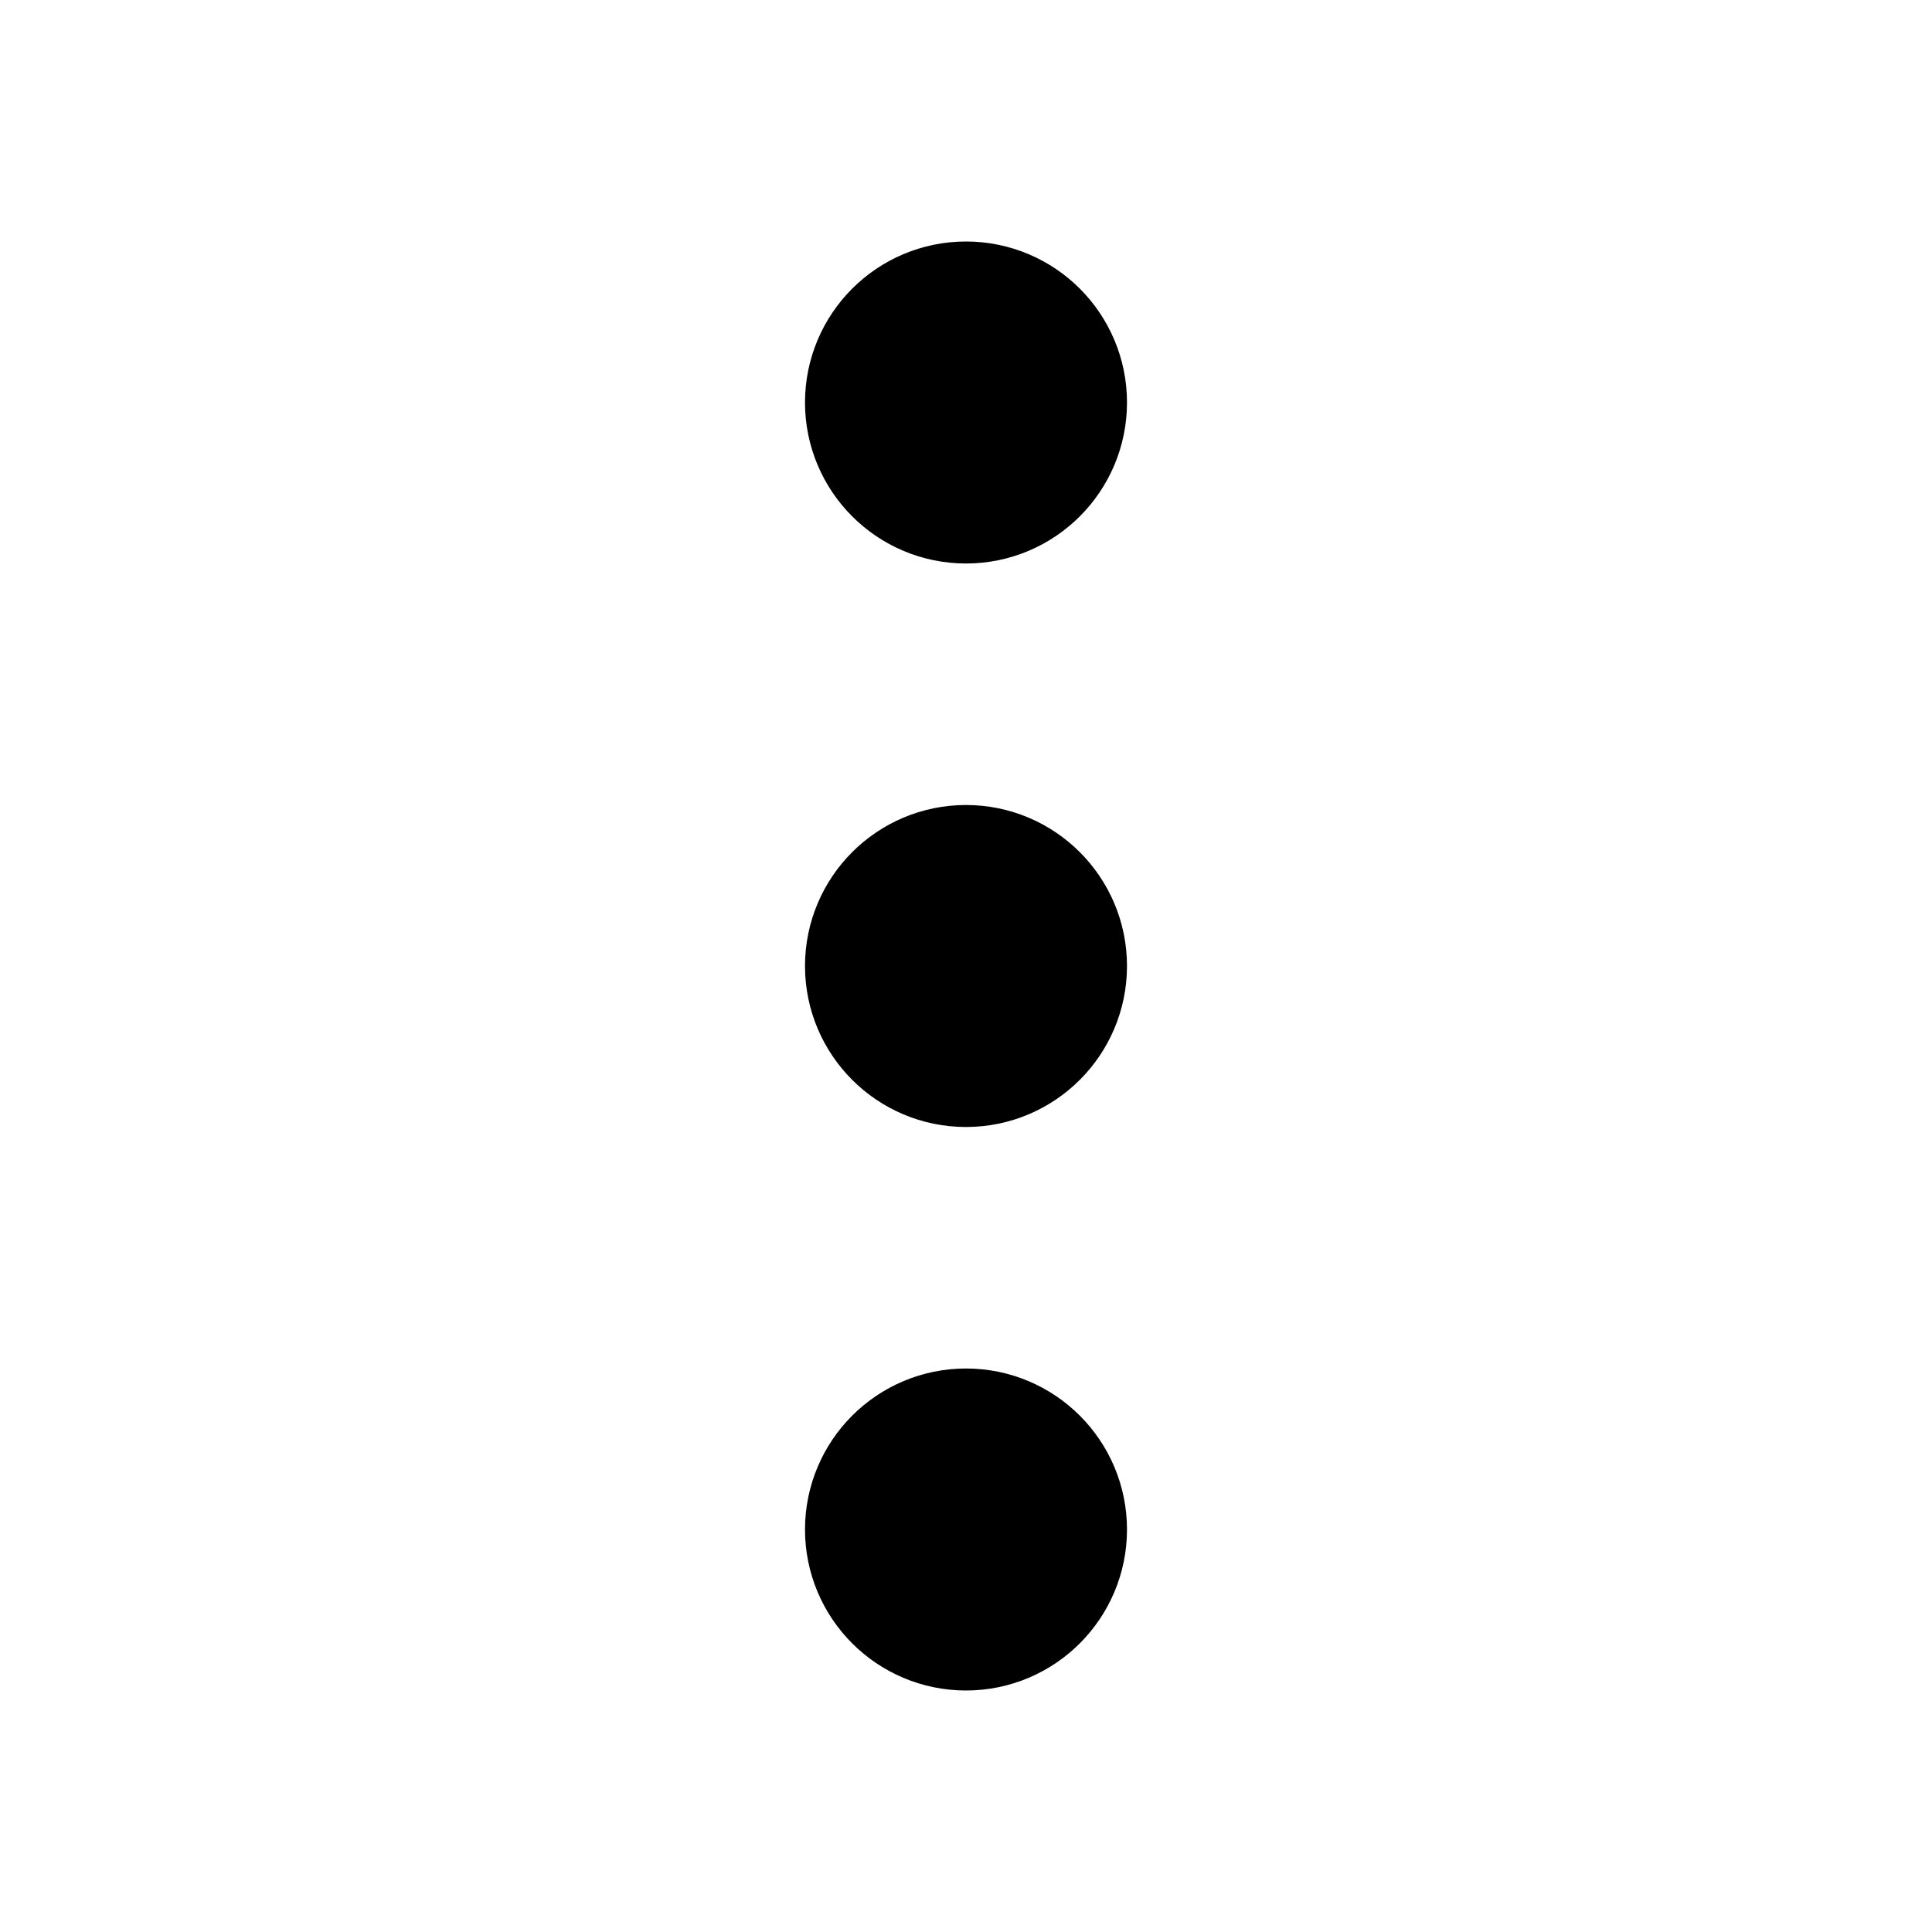
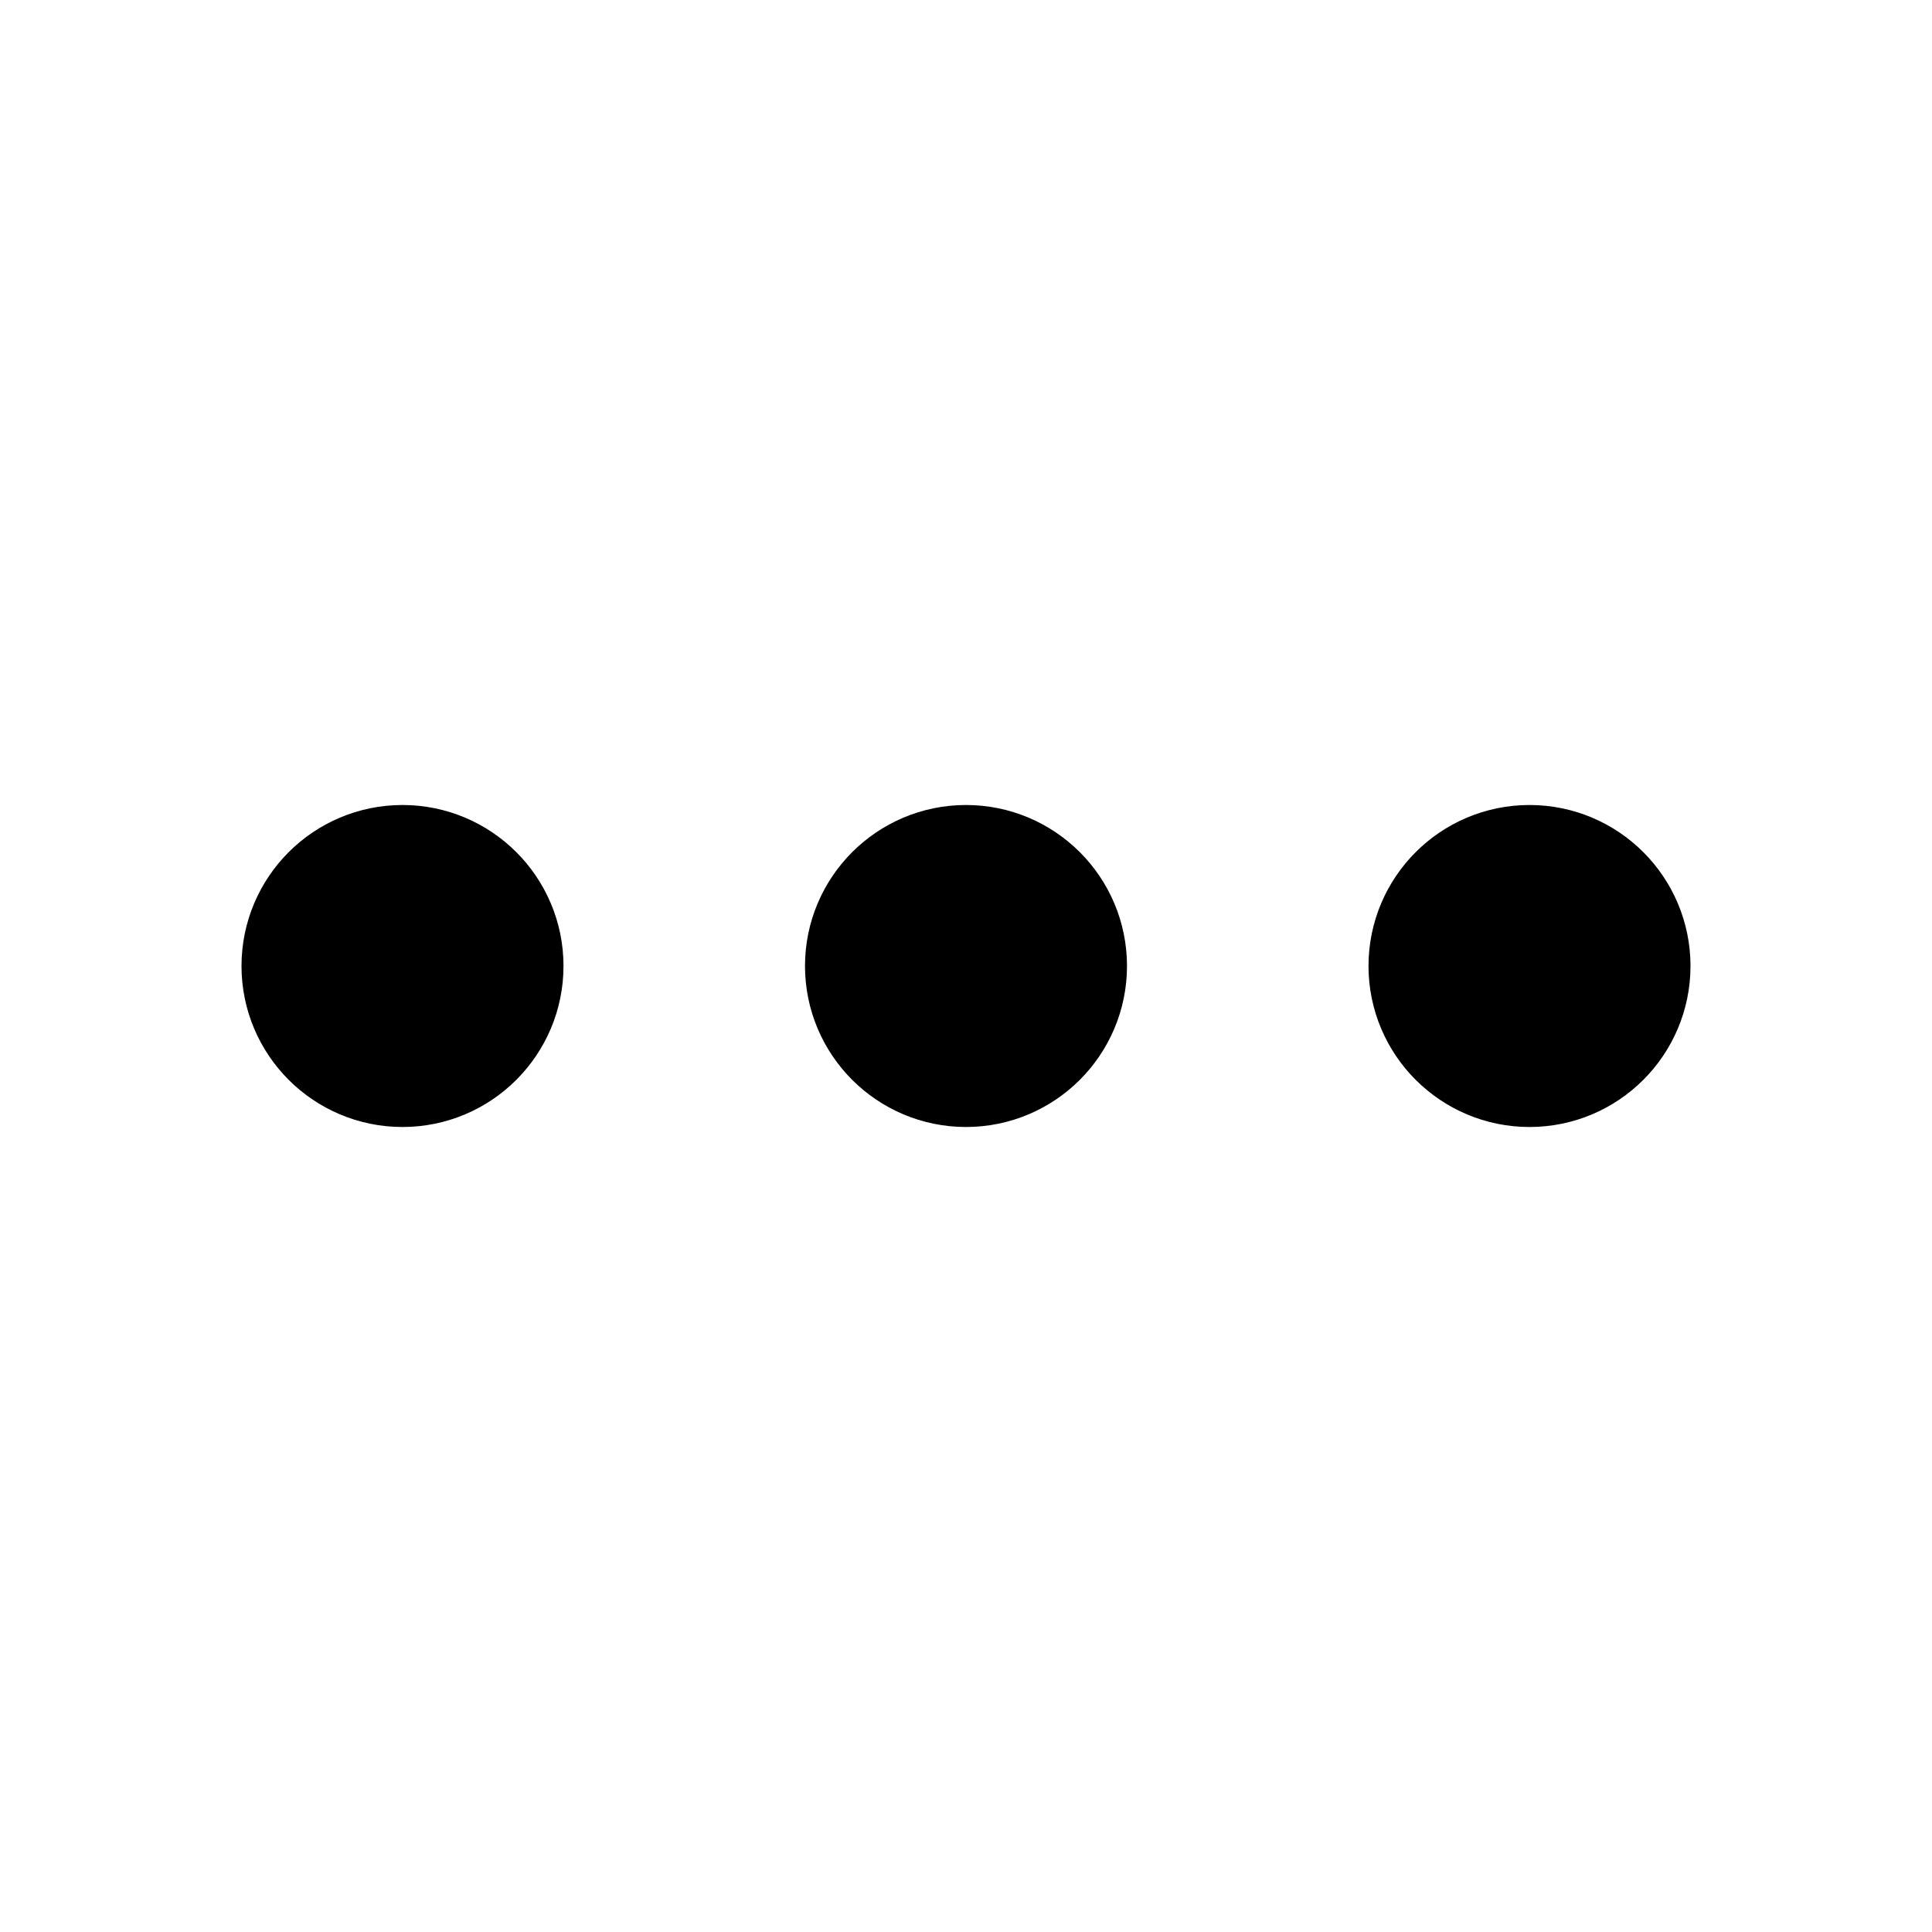
<svg xmlns="http://www.w3.org/2000/svg" width="800px" height="800px" viewBox="0 0 24 24" fill="none">
-   <path d="M13 5C13 4.448 12.552 4 12 4C11.448 4 11 4.448 11 5C11 5.552 11.448 6 12 6C12.552 6 13 5.552 13 5Z" stroke="#000000" stroke-width="2" stroke-linecap="round" stroke-linejoin="round" />
-   <path d="M13 12C13 11.448 12.552 11 12 11C11.448 11 11 11.448 11 12C11 12.552 11.448 13 12 13C12.552 13 13 12.552 13 12Z" stroke="#000000" stroke-width="2" stroke-linecap="round" stroke-linejoin="round" />
-   <path d="M13 19C13 18.448 12.552 18 12 18C11.448 18 11 18.448 11 19C11 19.552 11.448 20 12 20C12.552 20 13 19.552 13 19Z" stroke="#000000" stroke-width="2" stroke-linecap="round" stroke-linejoin="round" />
+   <path d="M19 13C19.552 13 20 12.552 20 12C20 11.448 19.552 11 19 11C18.448 11 18 11.448 18 12C18 12.552 18.448 13 19 13Z" stroke="#000000" stroke-width="2" stroke-linecap="round" stroke-linejoin="round" />
+   <path d="M12 13C12.552 13 13 12.552 13 12C13 11.448 12.552 11 12 11C11.448 11 11 11.448 11 12C11 12.552 11.448 13 12 13Z" stroke="#000000" stroke-width="2" stroke-linecap="round" stroke-linejoin="round" />
+   <path d="M5 13C5.552 13 6 12.552 6 12C6 11.448 5.552 11 5 11C4.448 11 4 11.448 4 12C4 12.552 4.448 13 5 13Z" stroke="#000000" stroke-width="2" stroke-linecap="round" stroke-linejoin="round" />
</svg>
